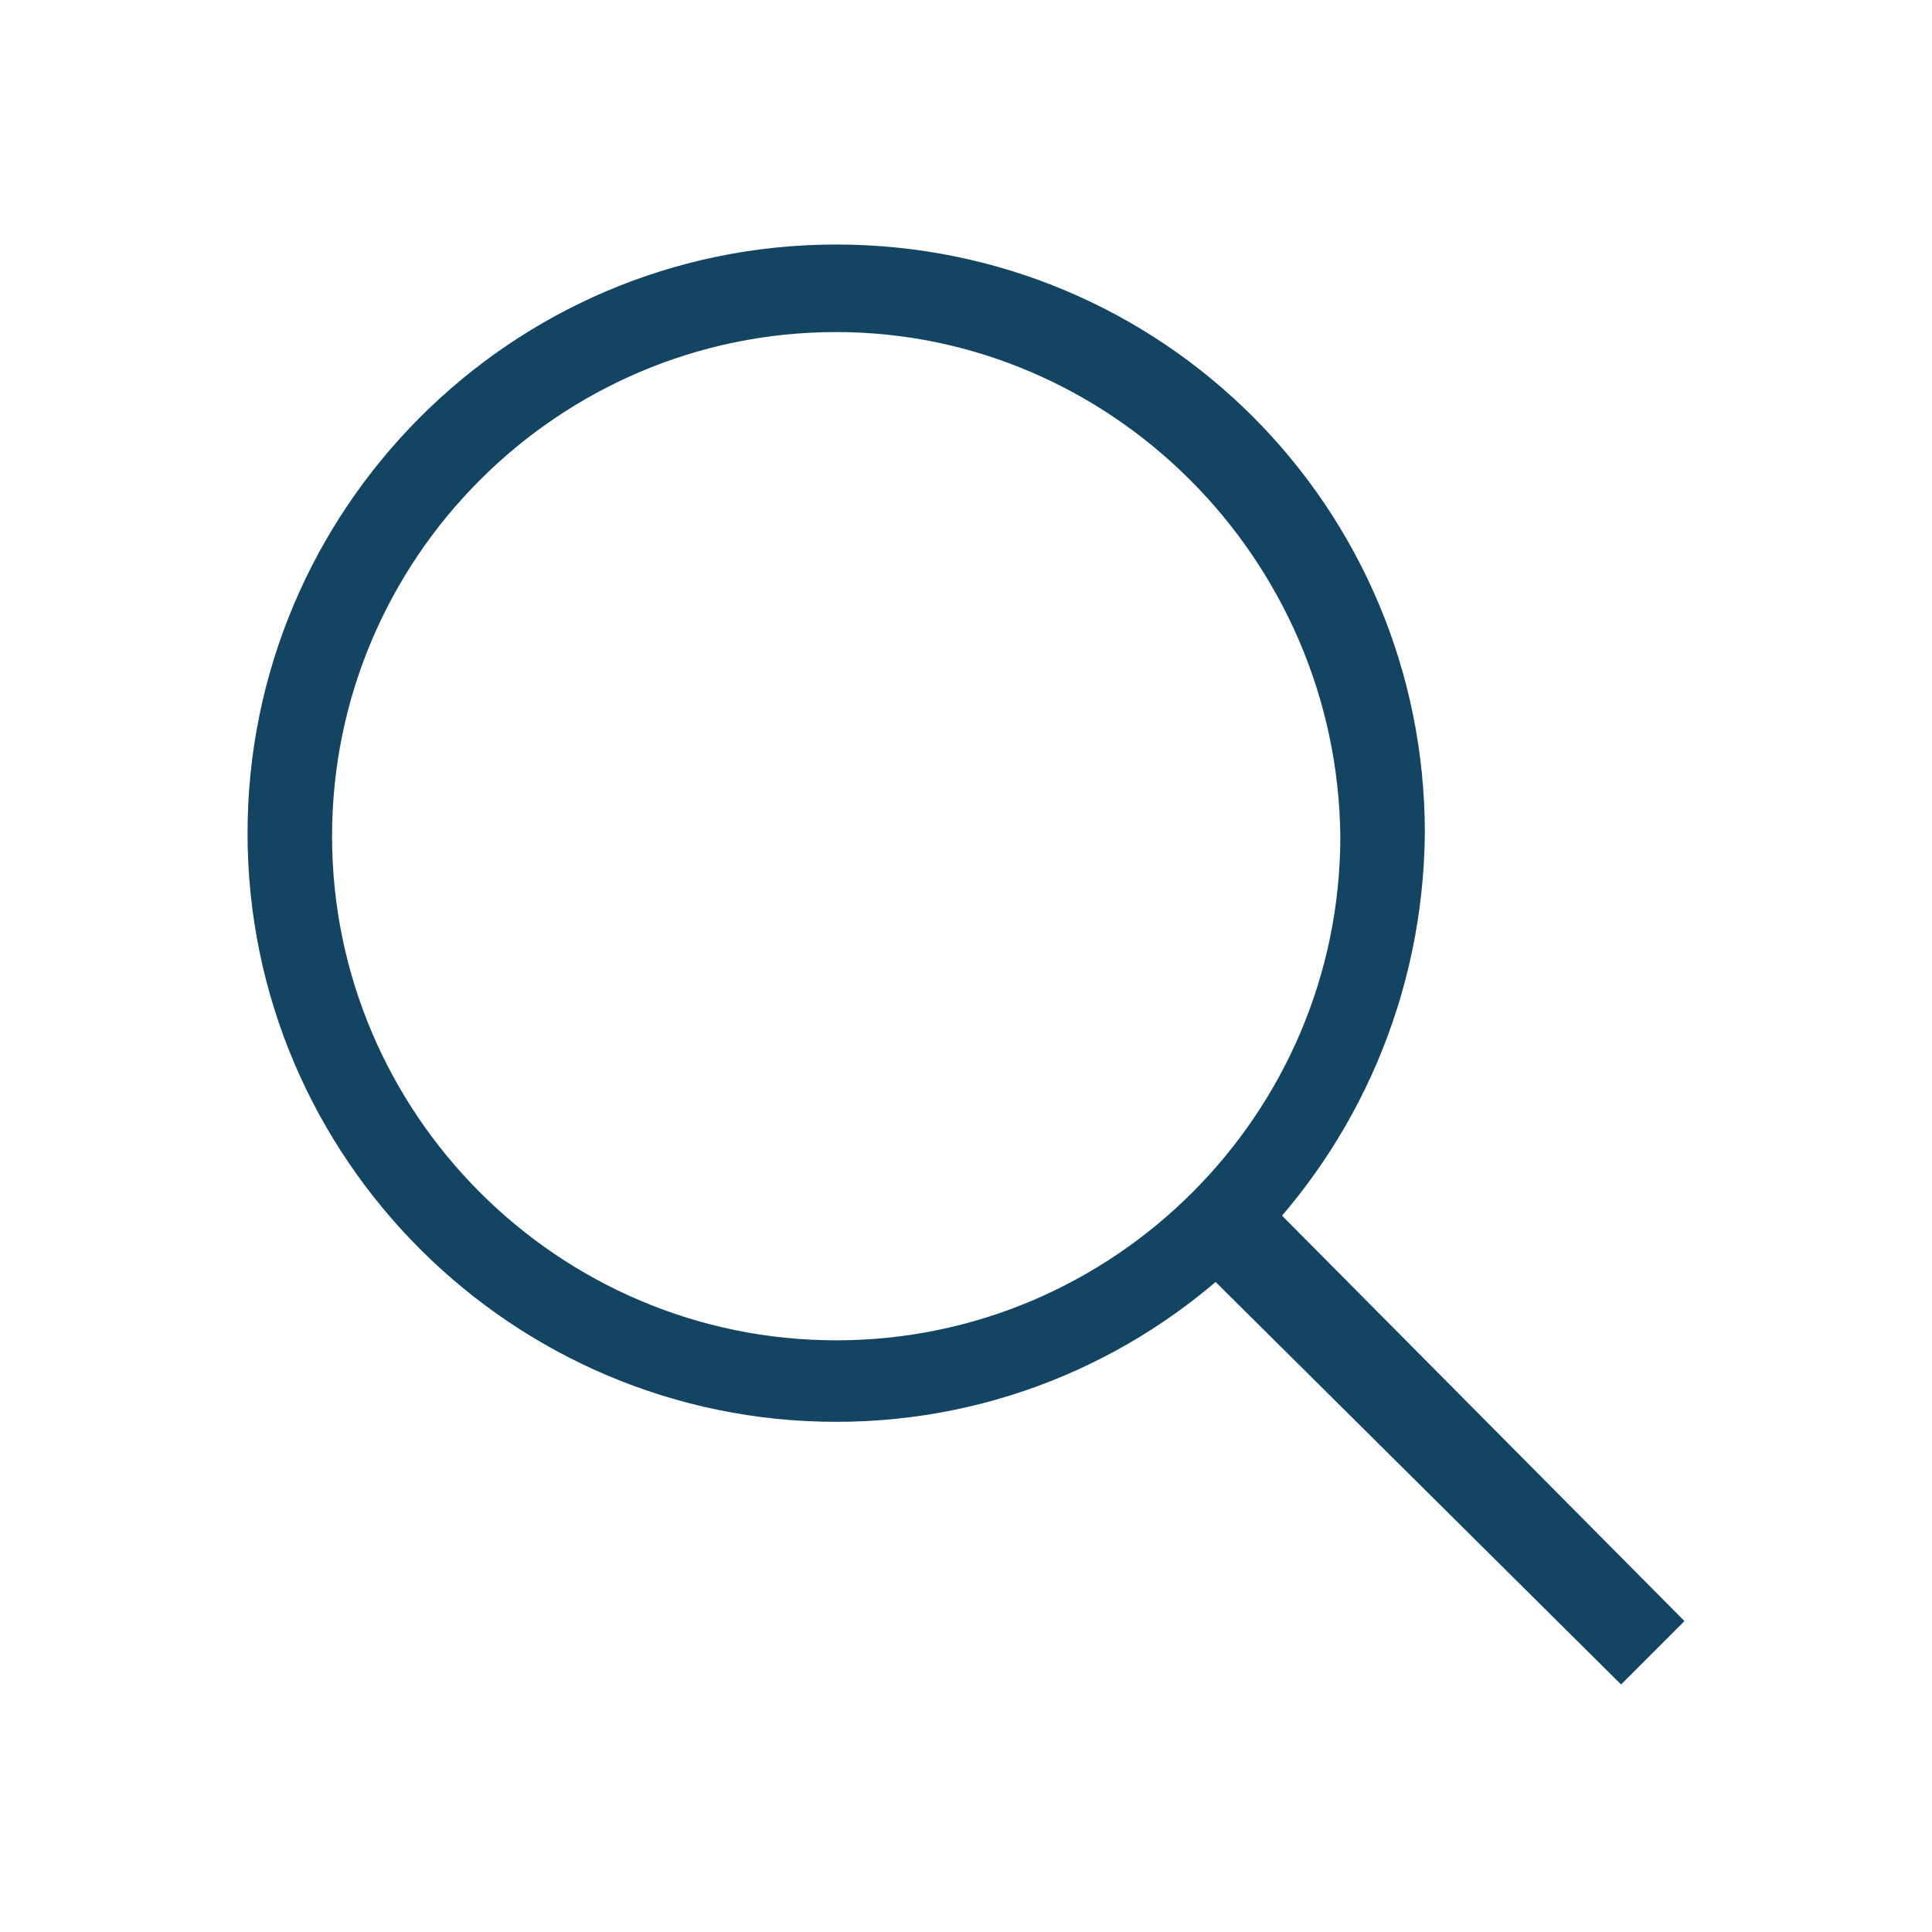
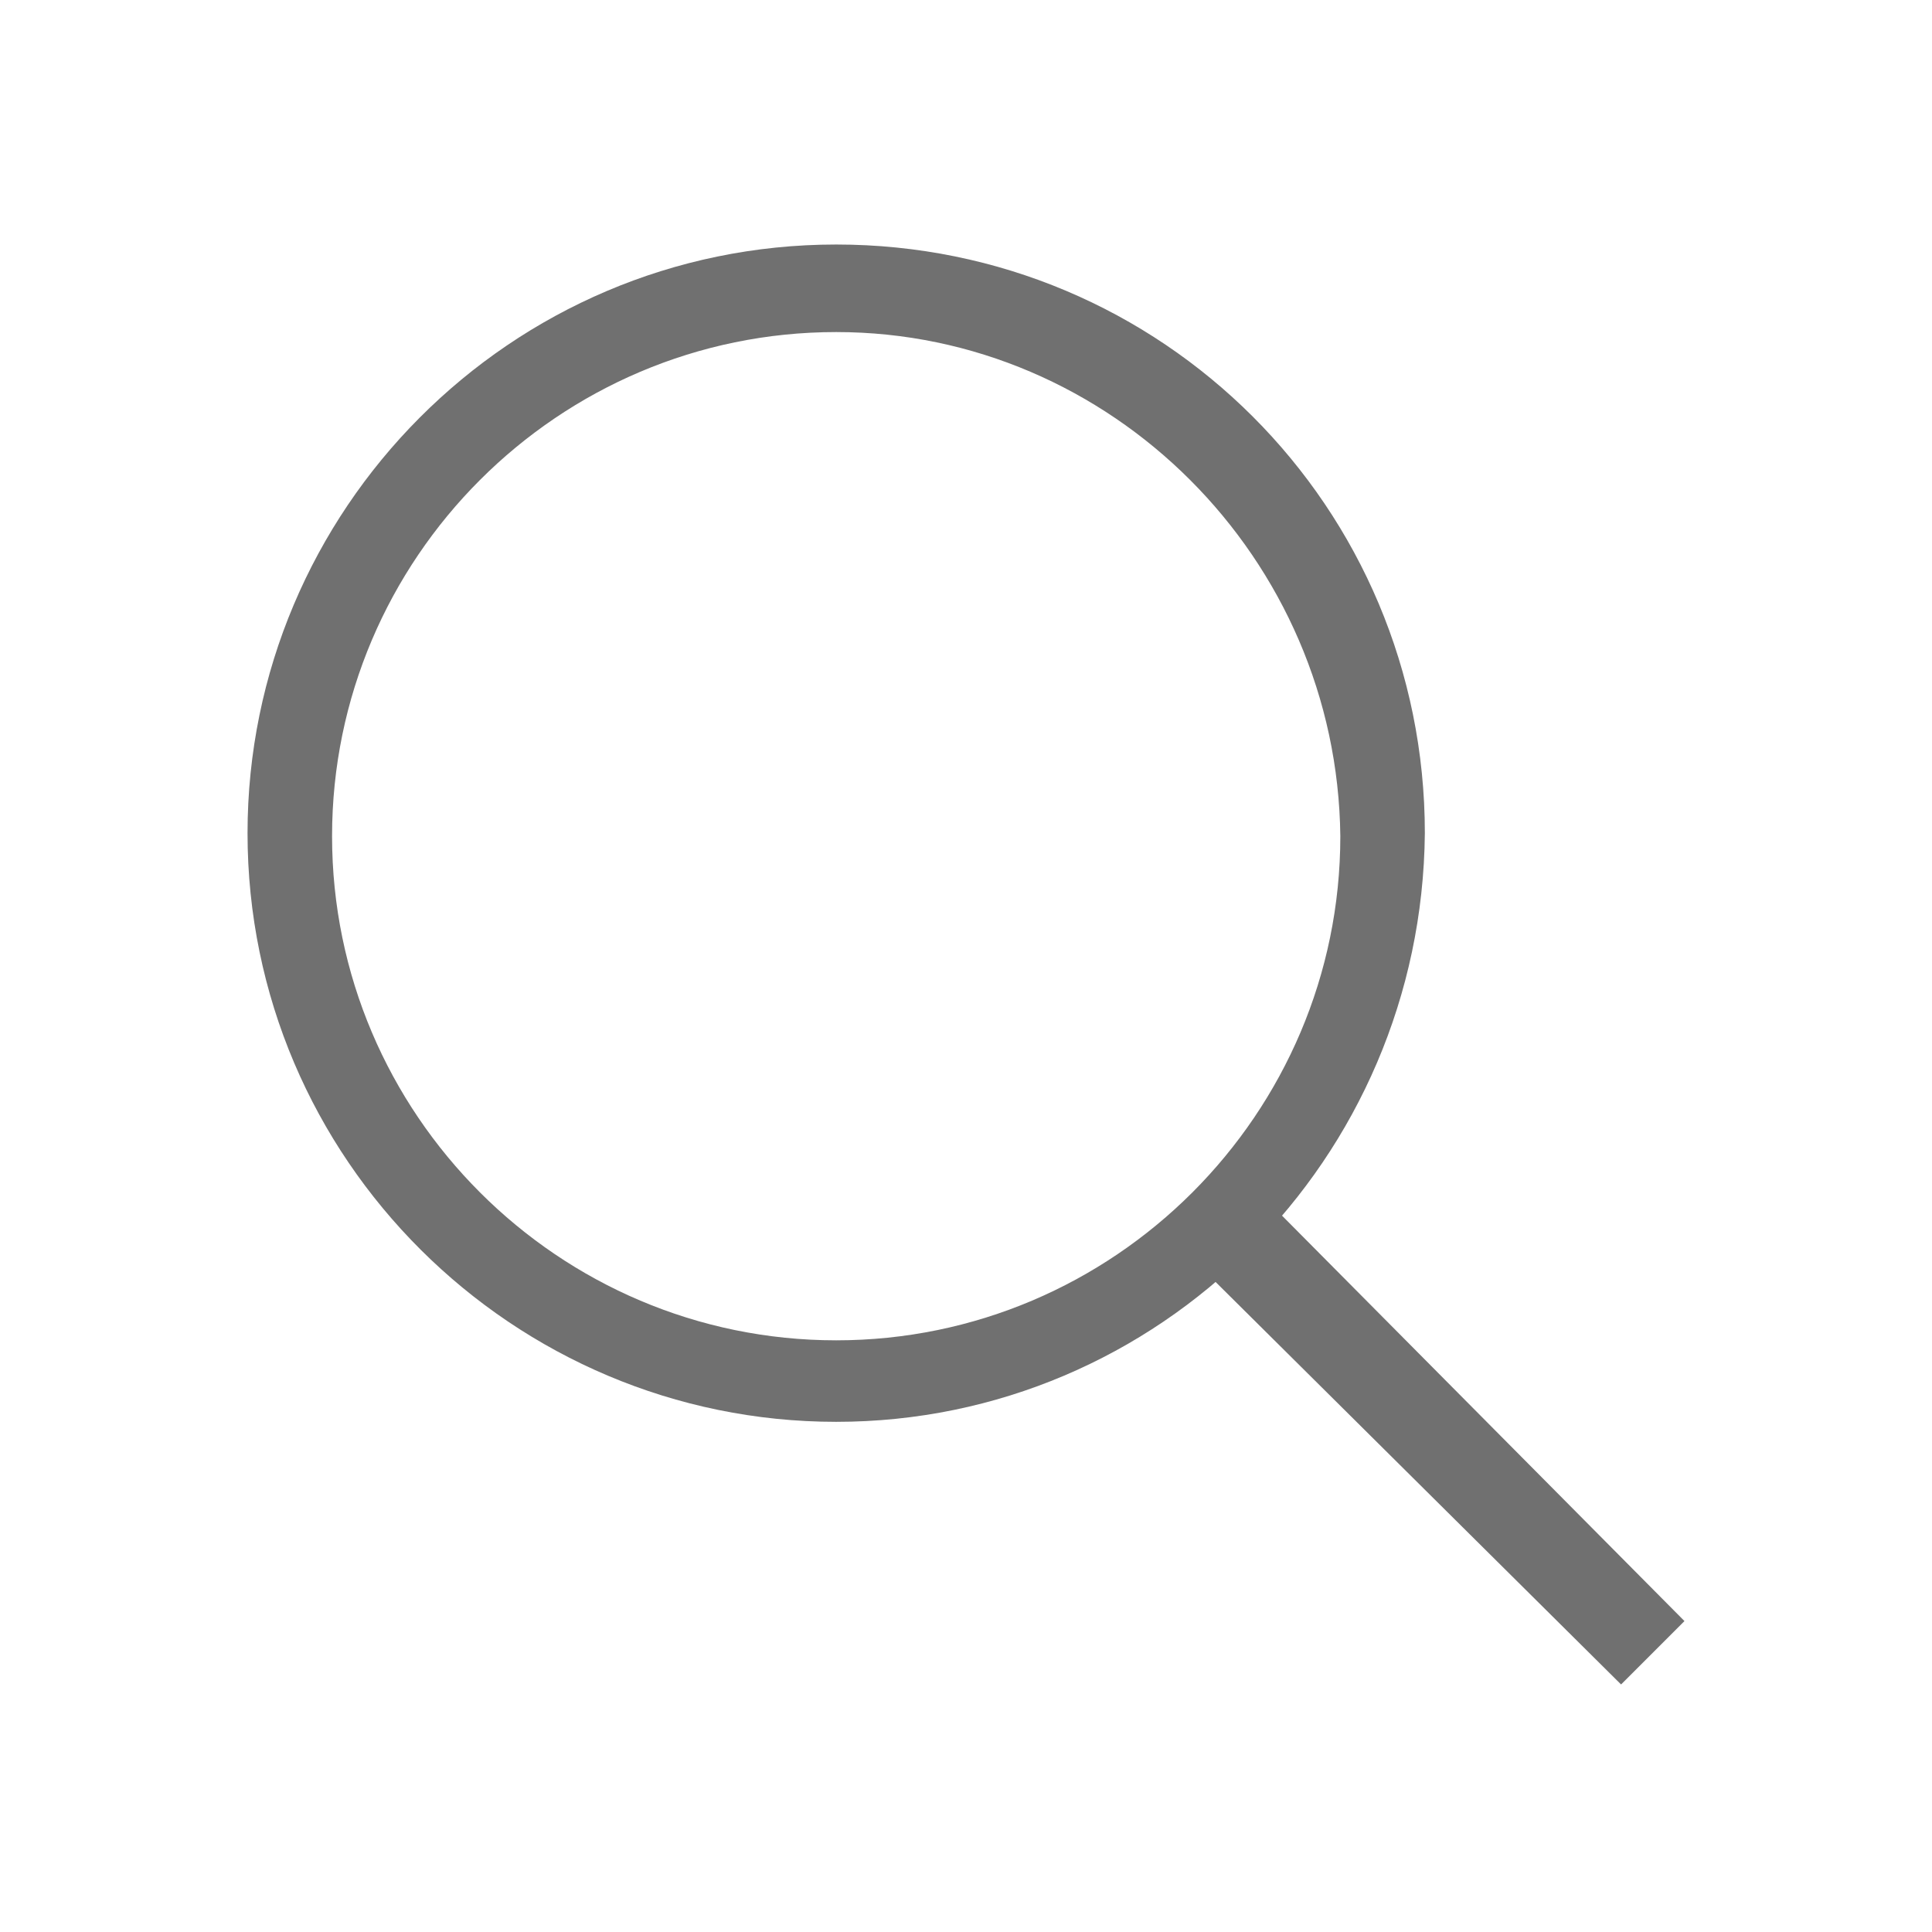
- <svg xmlns="http://www.w3.org/2000/svg" id="Layer_1" style="enable-background:new 0 0 64 64;" version="1.1" viewBox="0 0 64 64" xml:space="preserve">
+ <svg xmlns="http://www.w3.org/2000/svg" version="1.1" id="Layer_1" x="0px" y="0px" viewBox="0 0 64 64" style="enable-background:new 0 0 64 64;" xml:space="preserve">
  <style type="text/css">
- 	.st0{fill:#134563;}
+ 	.st0{fill:#707070;}
</style>
  <g>
    <g id="Icon-Search" transform="translate(30, 230)">
-       <path class="st0" d="M-2.3-182.9c-10.7,0-19.5-8.7-19.5-19.5c0-10.7,8.7-19.5,19.5-19.5s19.5,8.7,19.5,19.5     C17.1-191.6,8.4-182.9-2.3-182.9L-2.3-182.9z M-2.3-219c-9.2,0-16.7,7.5-16.7,16.7c0,9.2,7.5,16.7,16.7,16.7s16.7-7.5,16.7-16.7     C14.3-211.5,6.8-219-2.3-219L-2.3-219z" id="Fill-1" />
-       <polyline class="st0" id="Fill-2" points="23.7,-174.2 10.1,-187.7 12.3,-189.9 25.8,-176.3 23.7,-174.2    " />
+       <path id="Fill-1" class="st0" d="M-2.3-182.9c-10.7,0-19.5-8.7-19.5-19.5c0-10.7,8.7-19.5,19.5-19.5s19.5,8.7,19.5,19.5    C17.1-191.6,8.4-182.9-2.3-182.9L-2.3-182.9z M-2.3-219c-9.2,0-16.7,7.5-16.7,16.7s7.5,16.7,16.7,16.7s16.7-7.5,16.7-16.7    C14.3-211.5,6.8-219-2.3-219L-2.3-219z" />
+       <polyline id="Fill-2" class="st0" points="23.7,-174.2 10.1,-187.7 12.3,-189.9 25.8,-176.3 23.7,-174.2   " />
    </g>
  </g>
</svg>
